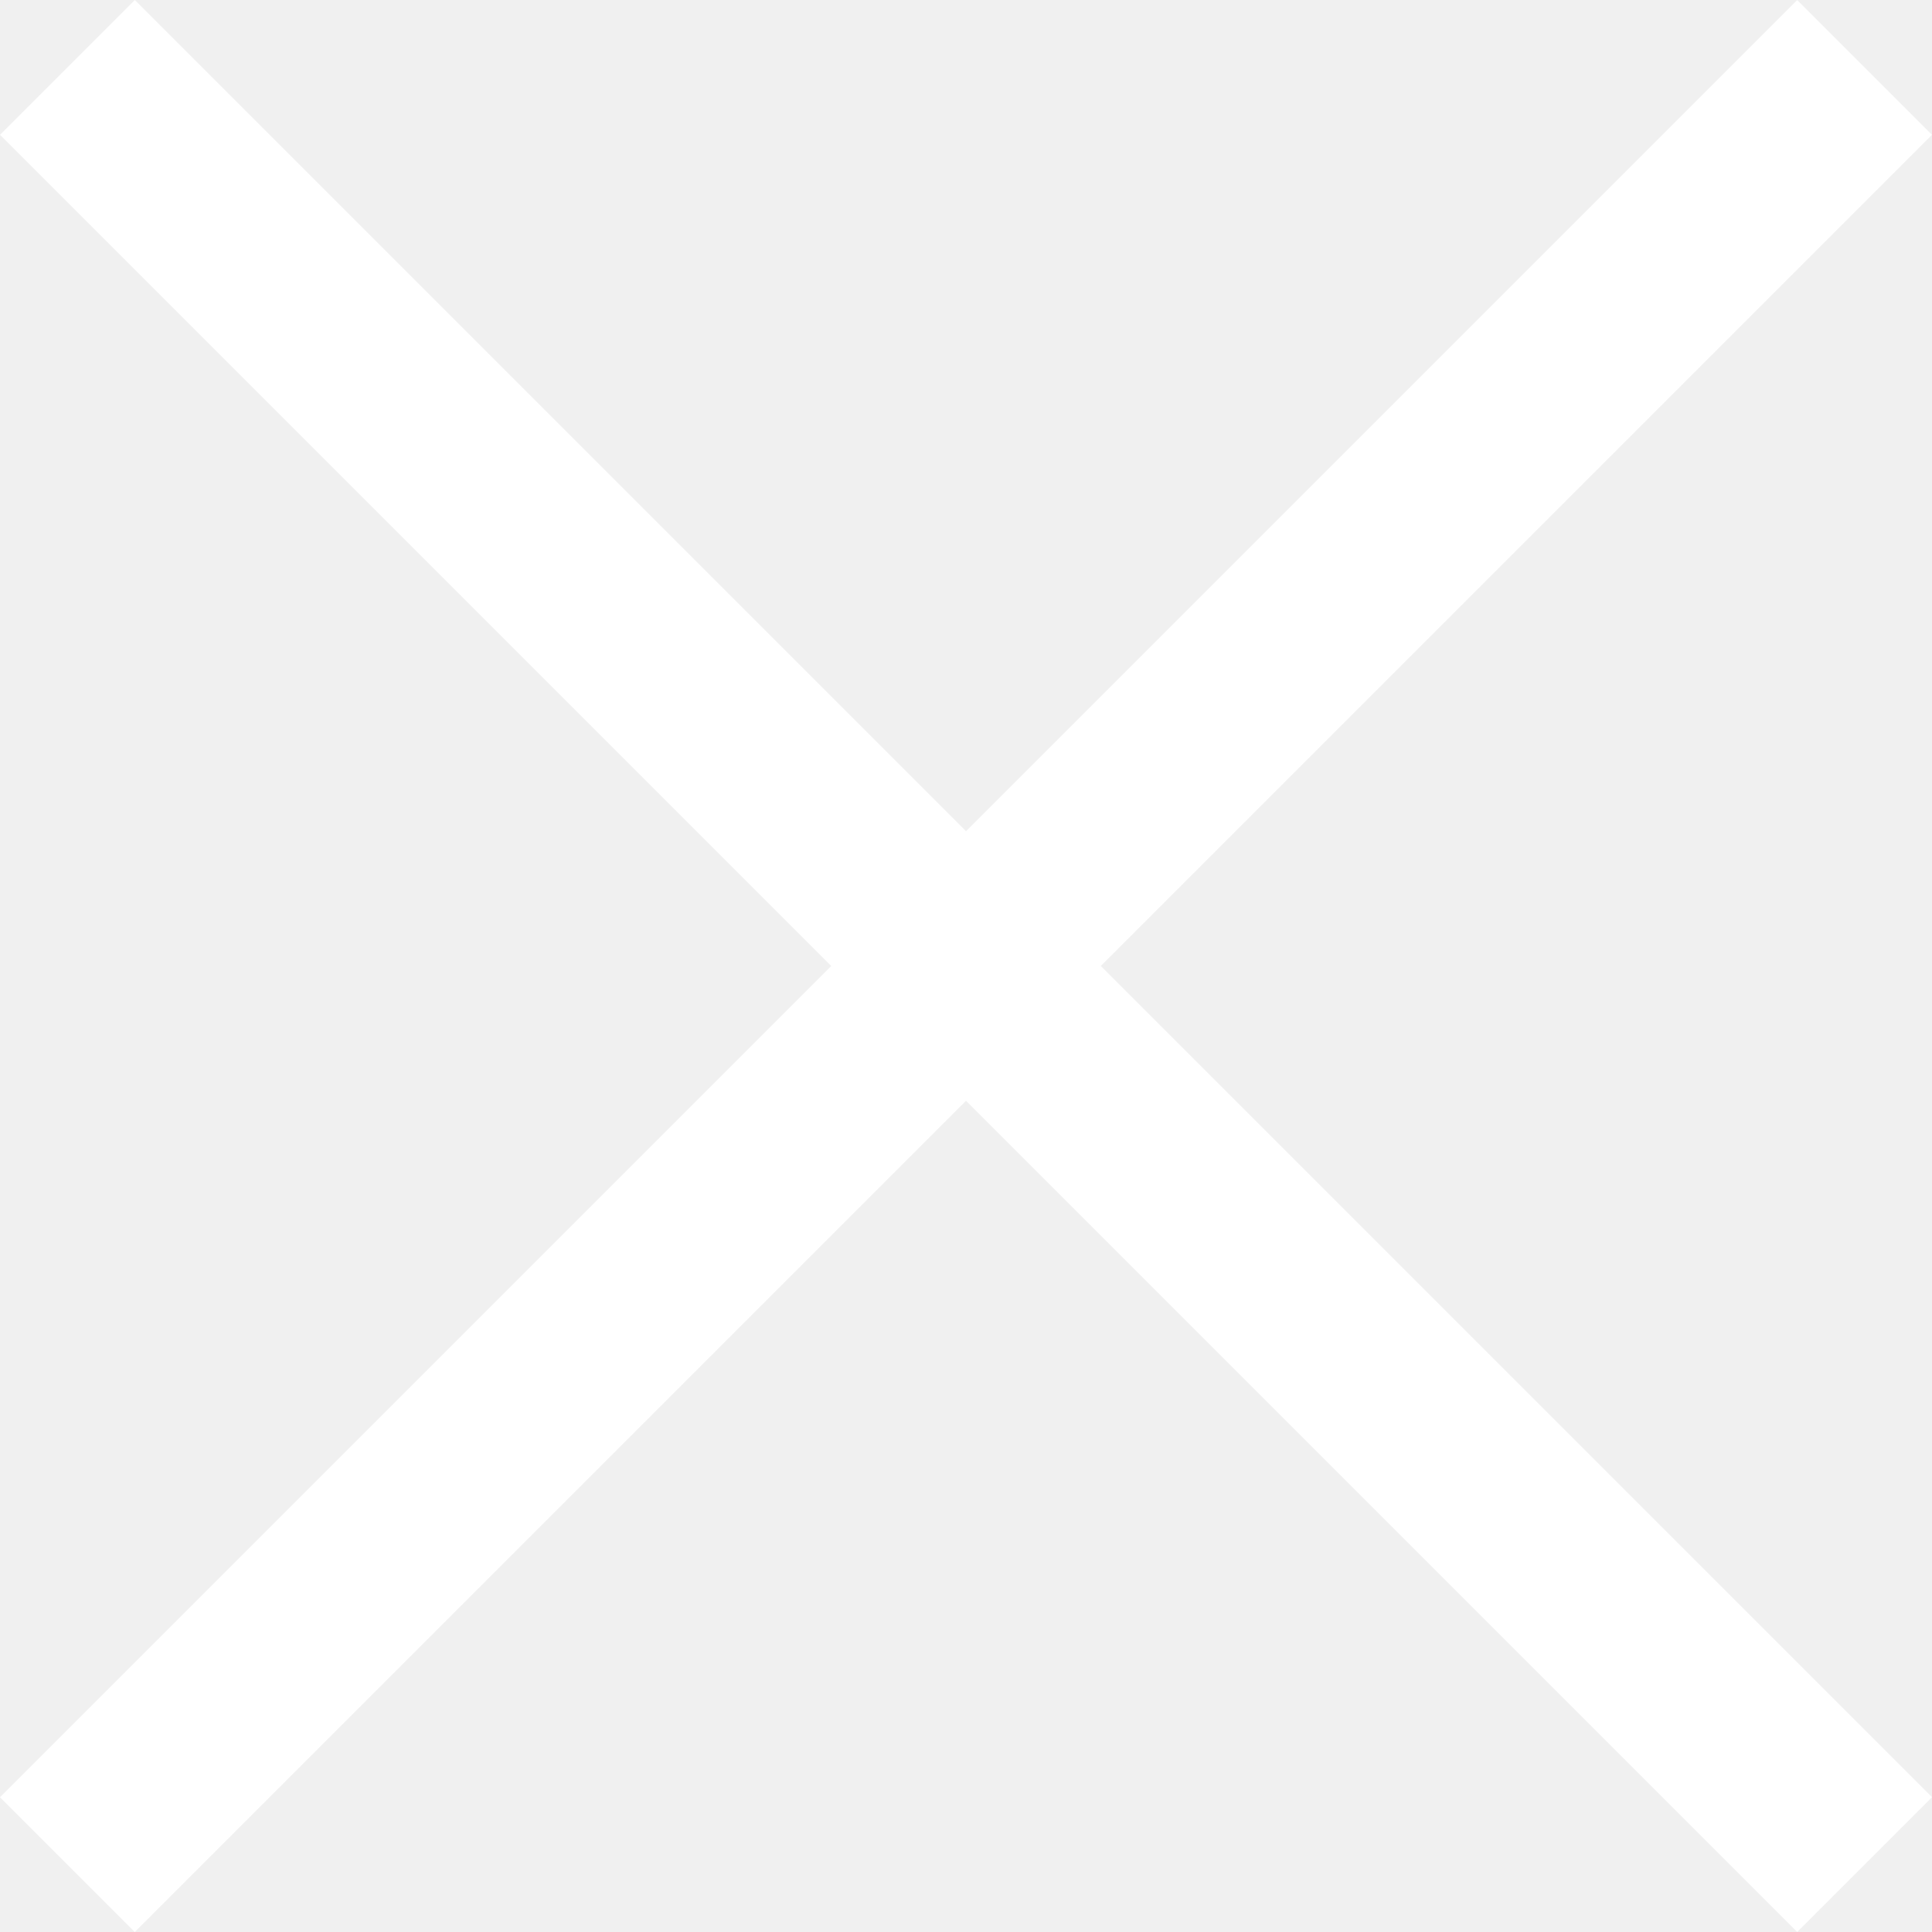
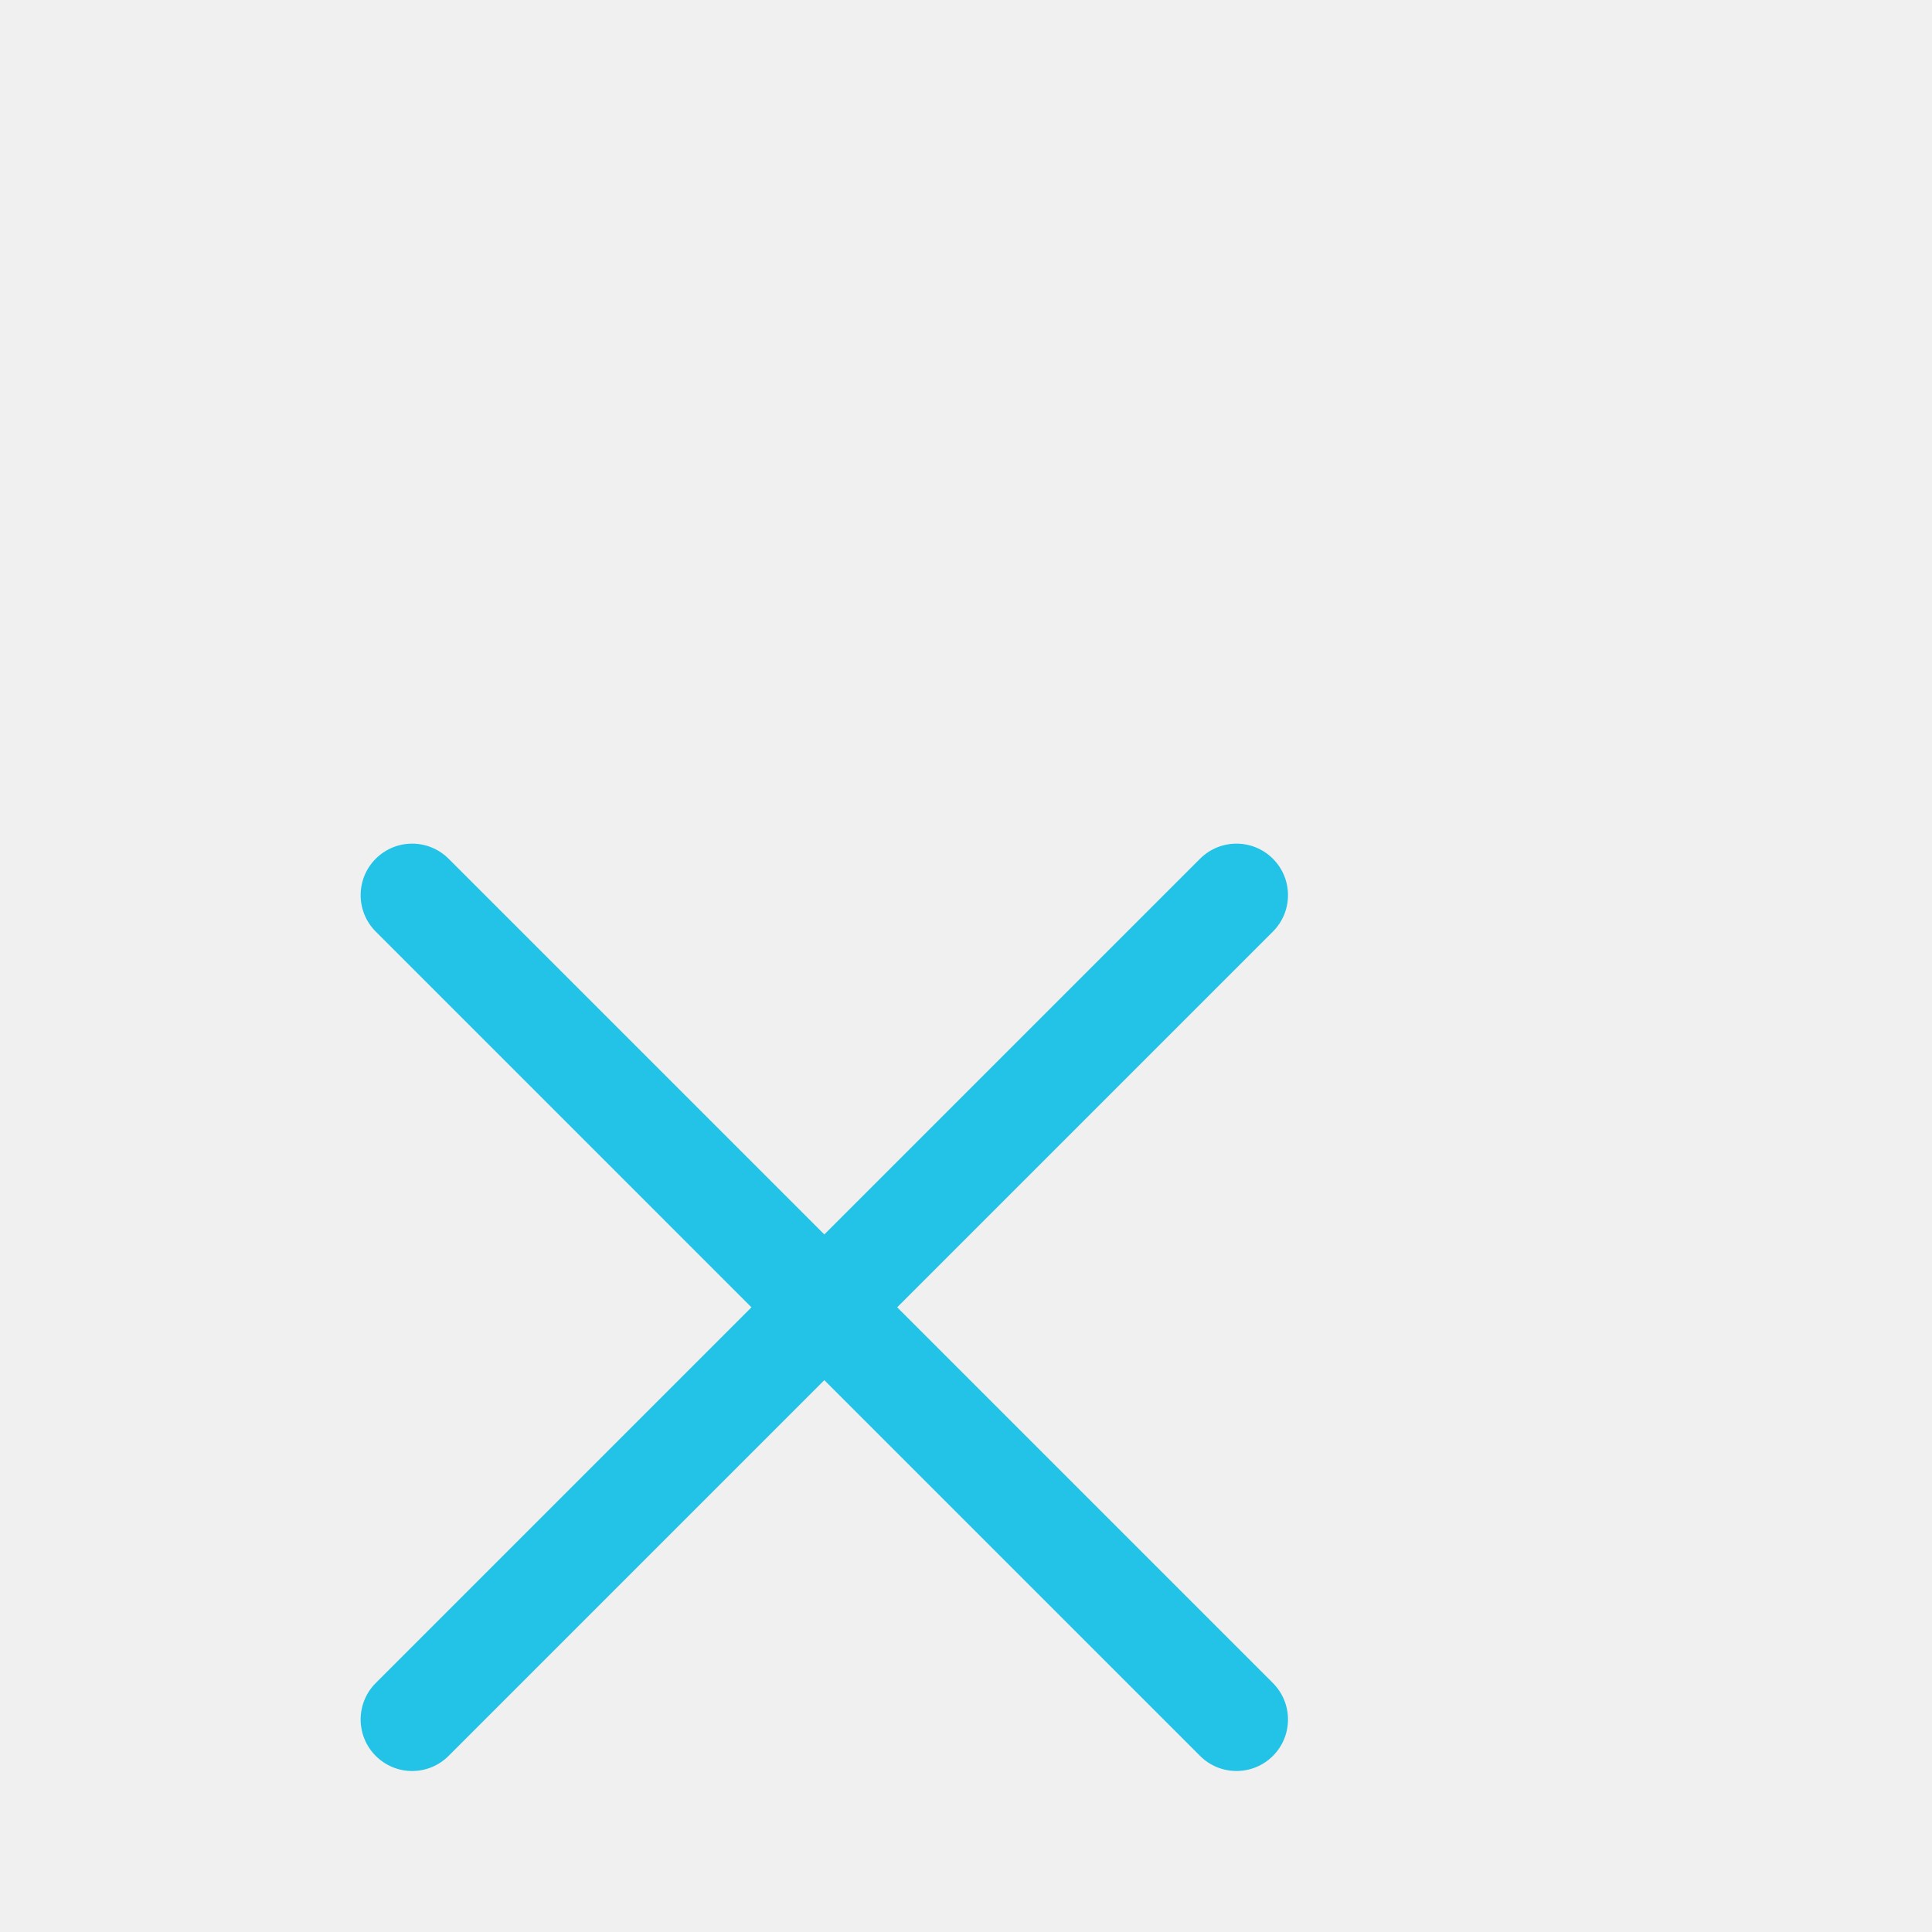
- <svg xmlns="http://www.w3.org/2000/svg" version="1.1" id="Layer_1" x="0px" y="0px" width="32px" height="32px" viewBox="0 0 32 32" enable-background="new 0 0 32 32" xml:space="preserve">
-   <g>
-     <rect x="-5.048" y="14.421" transform="matrix(0.7071 0.7071 -0.7071 0.7071 15.9999 -6.6276)" fill="#FFFFFF" width="42.097" height="3.158" />
-     <rect x="-5.049" y="14.422" transform="matrix(0.7071 -0.7071 0.7071 0.7071 -6.6276 16.0001)" fill="#FFFFFF" width="42.097" height="3.157" />
+ <svg xmlns="http://www.w3.org/2000/svg" x="0px" y="0px" width="400" height="400" viewBox="0,0,300,150" style="fill:#22C3E6;">
+   <g fill="#22c3e6" fill-rule="nonzero" stroke="none" stroke-width="1" stroke-linecap="butt" stroke-linejoin="miter" stroke-miterlimit="10" stroke-dasharray="" stroke-dashoffset="0" font-family="none" font-weight="none" font-size="none" text-anchor="none" style="mix-blend-mode: normal">
+     <g transform="scale(4,4)">
+       <path d="M16,14c-0.512,0 -1.023,0.195 -1.414,0.586c-0.781,0.781 -0.781,2.047 0,2.828l14.586,14.586l-14.586,14.586c-0.781,0.781 -0.781,2.047 0,2.828c0.391,0.391 0.902,0.586 1.414,0.586c0.512,0 1.023,-0.195 1.414,-0.586l14.586,-14.586l14.586,14.586c0.781,0.781 2.047,0.781 2.828,0c0.781,-0.781 0.781,-2.047 0,-2.828l-14.586,-14.586l14.586,-14.586c0.781,-0.781 0.781,-2.047 0,-2.828c-0.781,-0.781 -2.047,-0.781 -2.828,0l-14.586,14.586l-14.586,-14.586c-0.391,-0.391 -0.902,-0.586 -1.414,-0.586z" />
+     </g>
  </g>
</svg>
